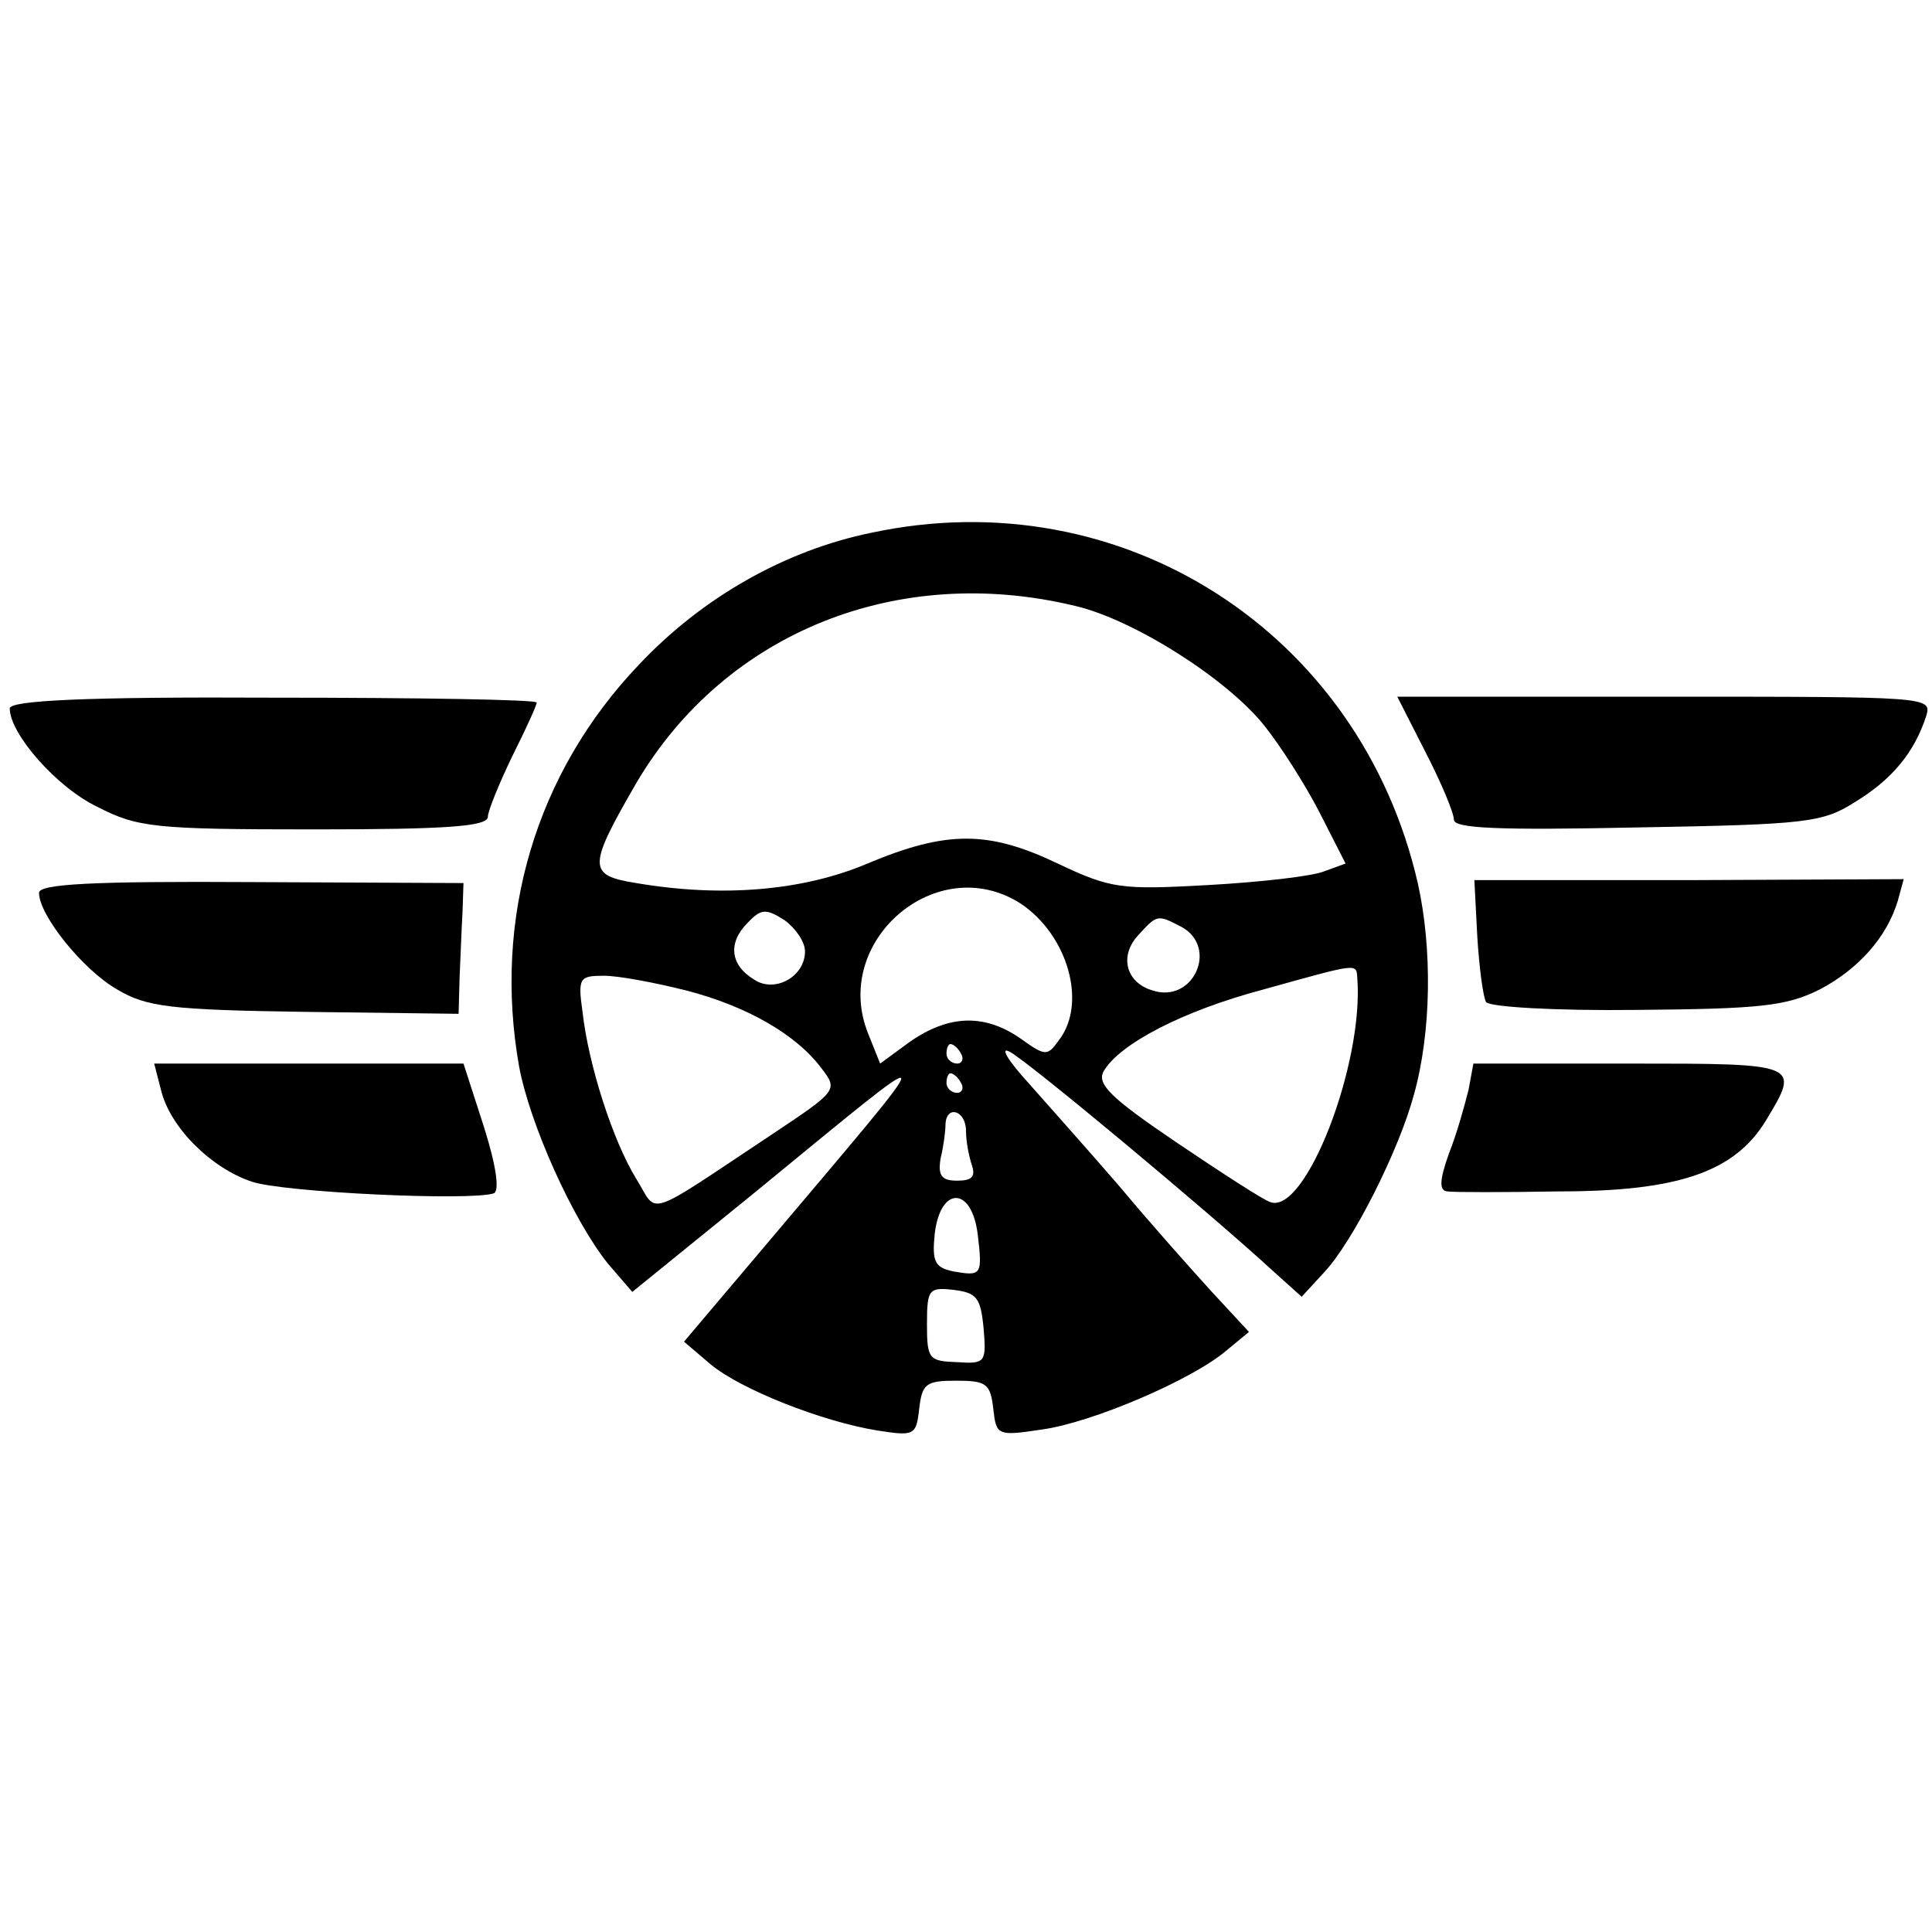
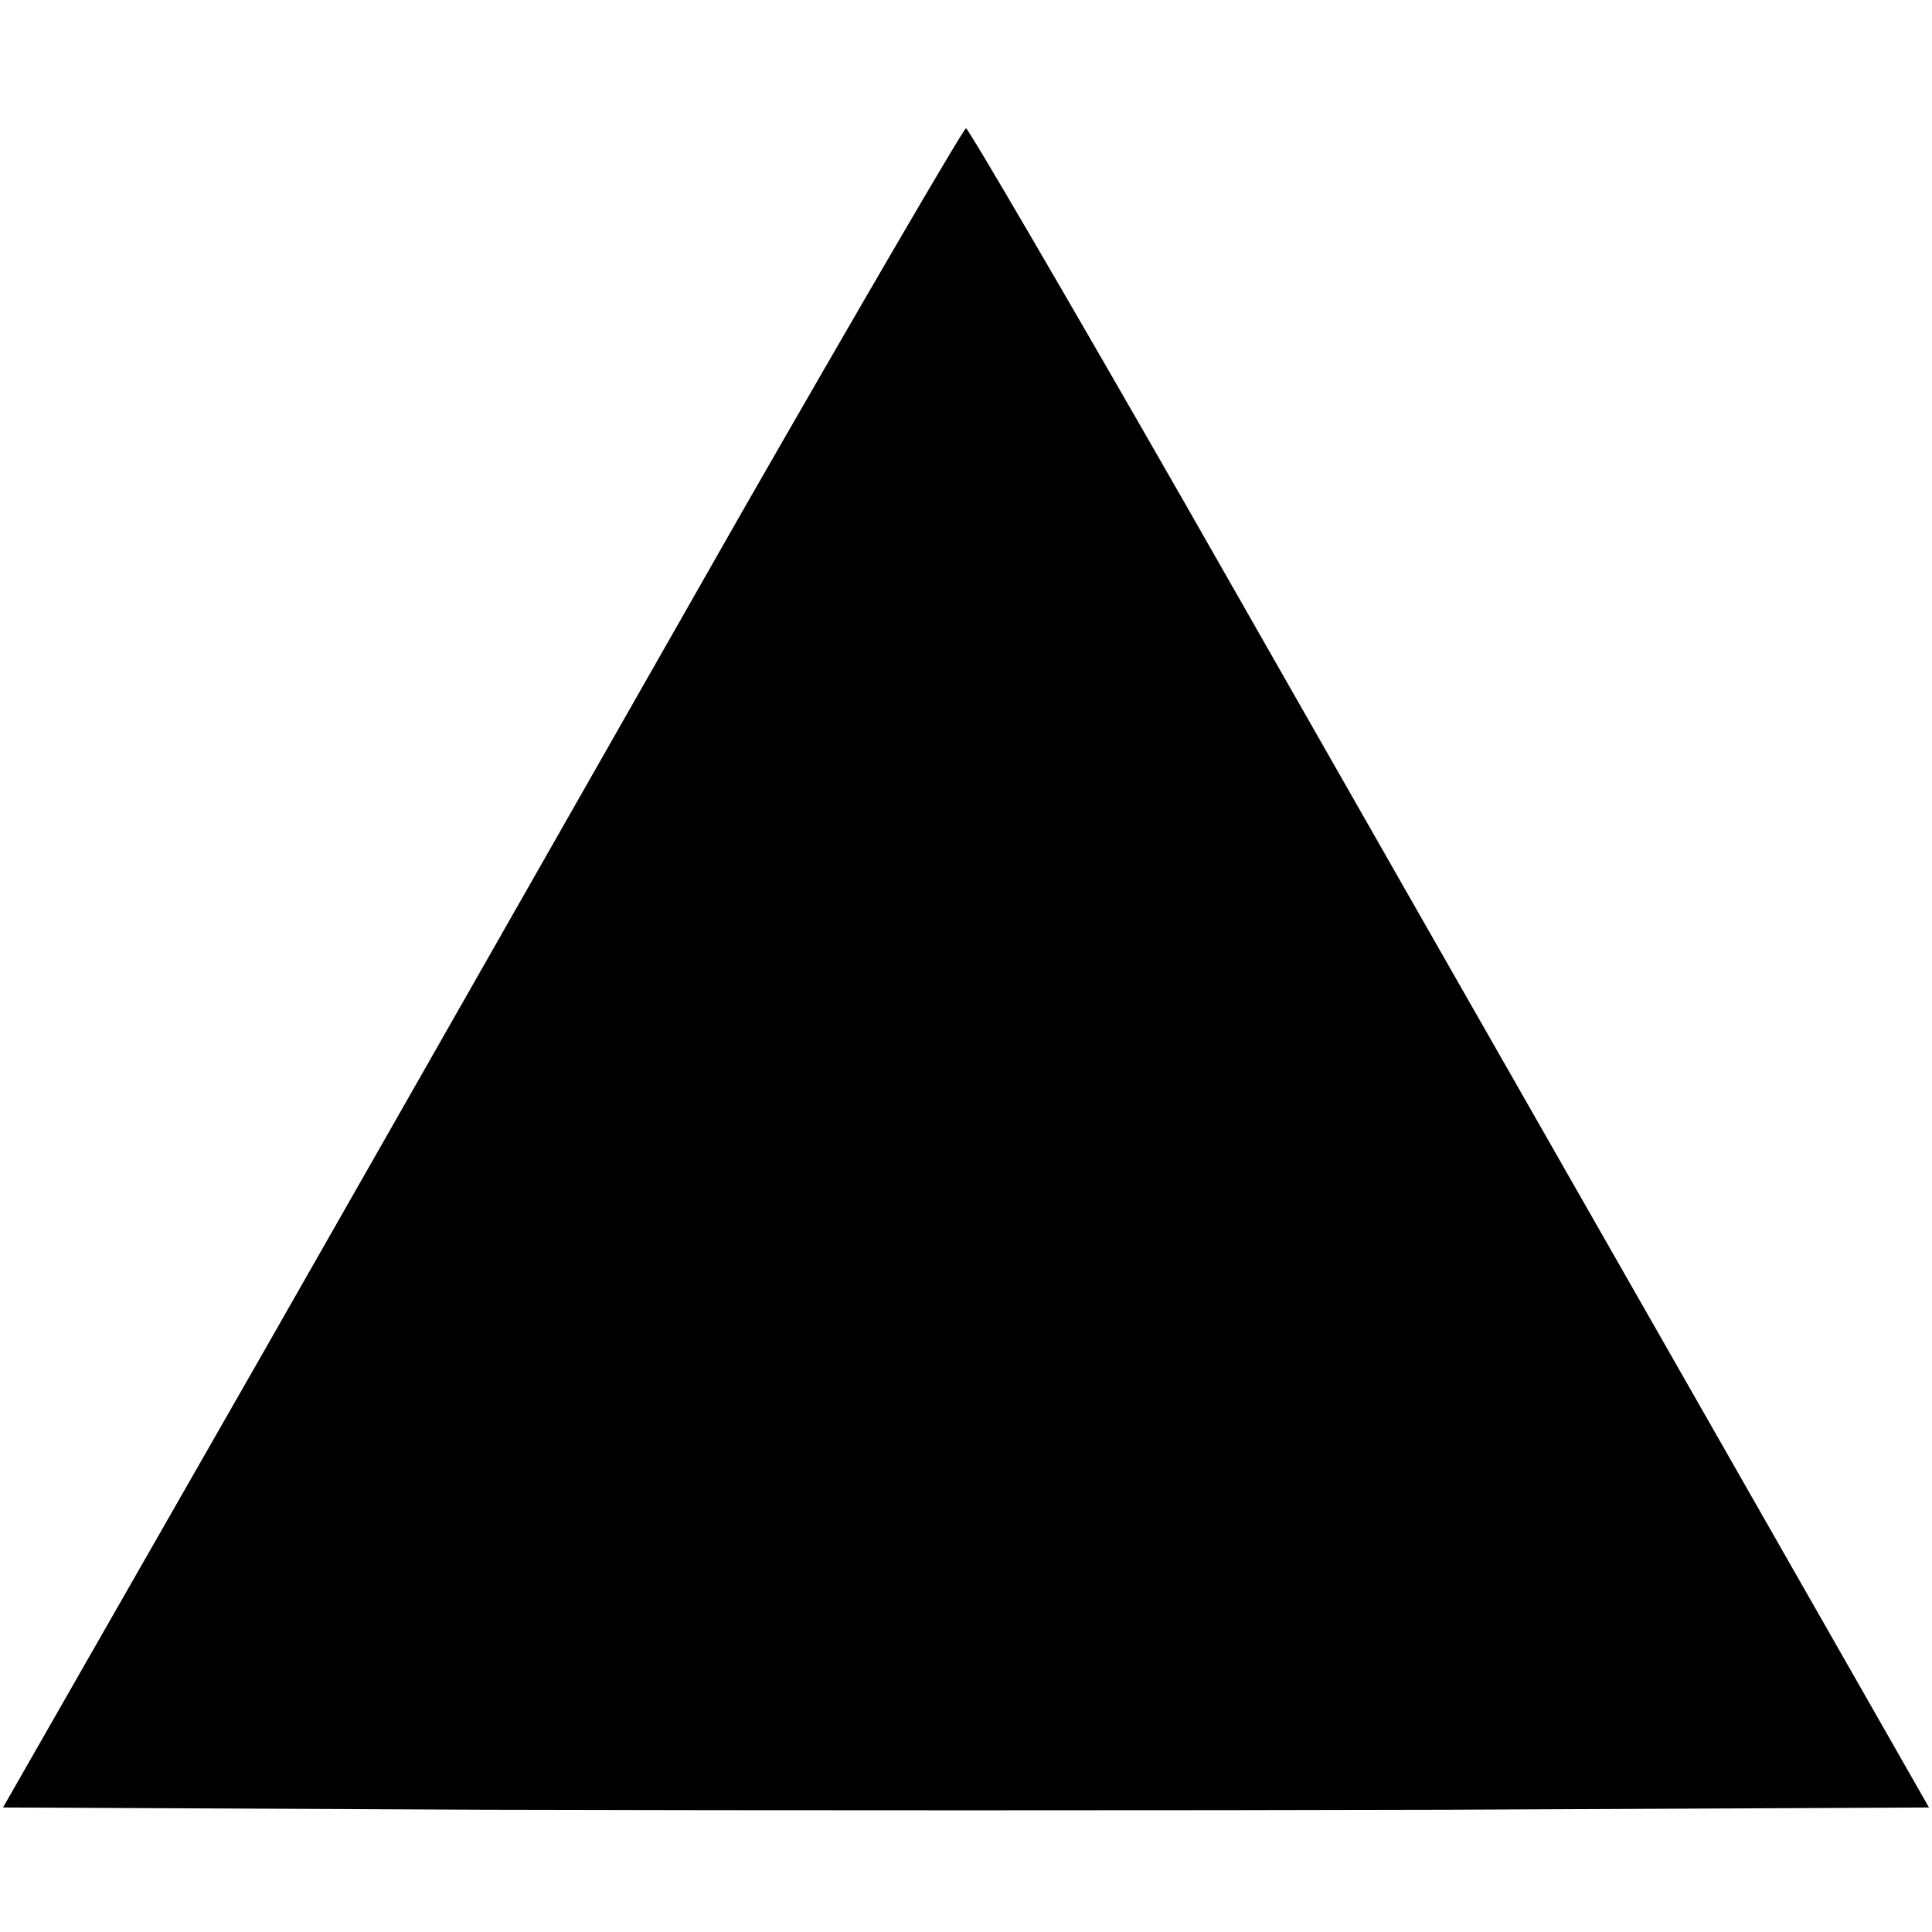
- <svg xmlns="http://www.w3.org/2000/svg" version="1.0" width="198pt" height="198pt" viewBox="0 0 198 198" preserveAspectRatio="xMidYMid meet">
-   <g transform="translate(0,198) scale(0.1,-0.1)" fill="#000000" stroke="none">
-     <path d="M893 1434 c-88 -18 -173 -66 -238 -135 -106 -111 -150 -260 -123 -412 11 -59 55 -157 91 -202 l25 -29 122 99 c204 167 203 172 8 -59 l-77 -91 27 -23 c31 -26 115 -59 171 -68 38 -6 40 -5 43 22 3 26 7 29 38 29 31 0 35 -3 38 -29 3 -27 4 -28 50 -21 51 7 154 51 189 81 l23 19 -38 41 c-20 22 -62 69 -92 105 -30 35 -73 83 -95 108 -22 24 -31 39 -20 33 19 -10 206 -166 269 -224 l30 -27 23 25 c30 32 77 126 92 182 18 64 19 150 4 217 -59 257 -303 414 -560 359z m209 -75 c60 -14 156 -75 194 -123 16 -20 41 -59 56 -88 l27 -53 -22 -8 c-12 -5 -65 -11 -118 -14 -90 -5 -100 -4 -155 22 -71 34 -114 34 -195 0 -66 -28 -149 -35 -237 -20 -50 8 -50 16 1 104 91 153 267 224 449 180z m-56 -305 c48 -32 68 -101 40 -139 -13 -18 -14 -18 -42 2 -36 24 -72 23 -112 -5 l-30 -22 -12 30 c-39 95 70 189 156 134z m-221 -49 c0 -26 -31 -43 -52 -29 -25 15 -27 38 -7 58 14 15 19 15 38 3 11 -8 21 -22 21 -32z m386 25 c38 -21 12 -79 -30 -65 -27 8 -34 35 -15 56 20 22 20 22 45 9z m180 -52 c7 -88 -53 -243 -89 -230 -7 2 -50 30 -96 61 -68 46 -82 60 -75 73 16 28 81 62 164 84 97 27 95 27 96 12z m-688 -13 c62 -16 113 -45 139 -80 17 -22 16 -23 -50 -67 -134 -89 -117 -83 -140 -46 -24 39 -49 117 -55 171 -5 35 -3 37 22 37 15 0 52 -7 84 -15z m282 -65 c3 -5 1 -10 -4 -10 -6 0 -11 5 -11 10 0 6 2 10 4 10 3 0 8 -4 11 -10z m0 -30 c3 -5 1 -10 -4 -10 -6 0 -11 5 -11 10 0 6 2 10 4 10 3 0 8 -4 11 -10z m5 -49 c0 -11 3 -26 6 -35 4 -12 0 -16 -15 -16 -16 0 -20 5 -17 23 3 12 5 28 5 35 1 20 21 14 21 -7z m12 -106 c5 -42 4 -43 -25 -38 -19 4 -22 10 -19 39 6 49 38 48 44 -1z m6 -96 c3 -35 2 -37 -27 -35 -29 1 -31 3 -31 39 0 36 2 38 28 35 23 -3 27 -8 30 -39z" />
-     <path d="M10 1254 c0 -26 48 -81 90 -101 41 -21 58 -23 222 -23 136 0 178 3 178 13 0 6 12 35 25 62 14 28 25 52 25 55 0 3 -121 5 -270 5 -194 1 -270 -3 -270 -11z" />
-     <path d="M1461 1209 c16 -31 29 -62 29 -69 0 -9 45 -11 188 -8 174 3 190 5 223 26 38 23 61 51 73 88 6 20 4 20 -268 20 l-274 0 29 -57z" />
-     <path d="M40 1065 c0 -23 45 -79 80 -99 30 -18 55 -21 192 -23 l158 -2 1 37 c1 20 2 51 3 67 l1 30 -217 1 c-164 1 -218 -2 -218 -11z" />
-     <path d="M1514 1020 c2 -32 6 -62 9 -67 4 -5 71 -9 154 -8 128 1 154 4 188 21 40 21 69 54 80 91 l6 22 -220 -1 -220 0 3 -58z" />
-     <path d="M165 863 c9 -38 51 -80 93 -94 32 -11 224 -20 248 -12 6 2 3 27 -10 68 l-21 65 -159 0 -158 0 7 -27z" />
-     <path d="M1505 863 c-4 -16 -12 -45 -20 -65 -10 -28 -10 -38 -2 -39 7 -1 58 -1 115 0 122 0 180 20 212 73 35 58 35 58 -140 58 l-160 0 -5 -27z" />
+ <svg xmlns="http://www.w3.org/2000/svg" version="1.0" width="256pt" height="256pt" viewBox="0 0 256 256" preserveAspectRatio="xMidYMid meet">
+   <g transform="translate(0,256) scale(0.1,-0.1)" fill="#000000" stroke="none">
+     <path d="M984 1883 c-159 -279 -444 -780 -634 -1113 l-346 -605 638 -3 c351 -1 925 -1 1276 0 l638 3 -348 610 c-192 336 -477 836 -635 1113 -158 276 -290 502 -293 502 -3 0 -136 -228 -296 -507z" />
  </g>
</svg>
